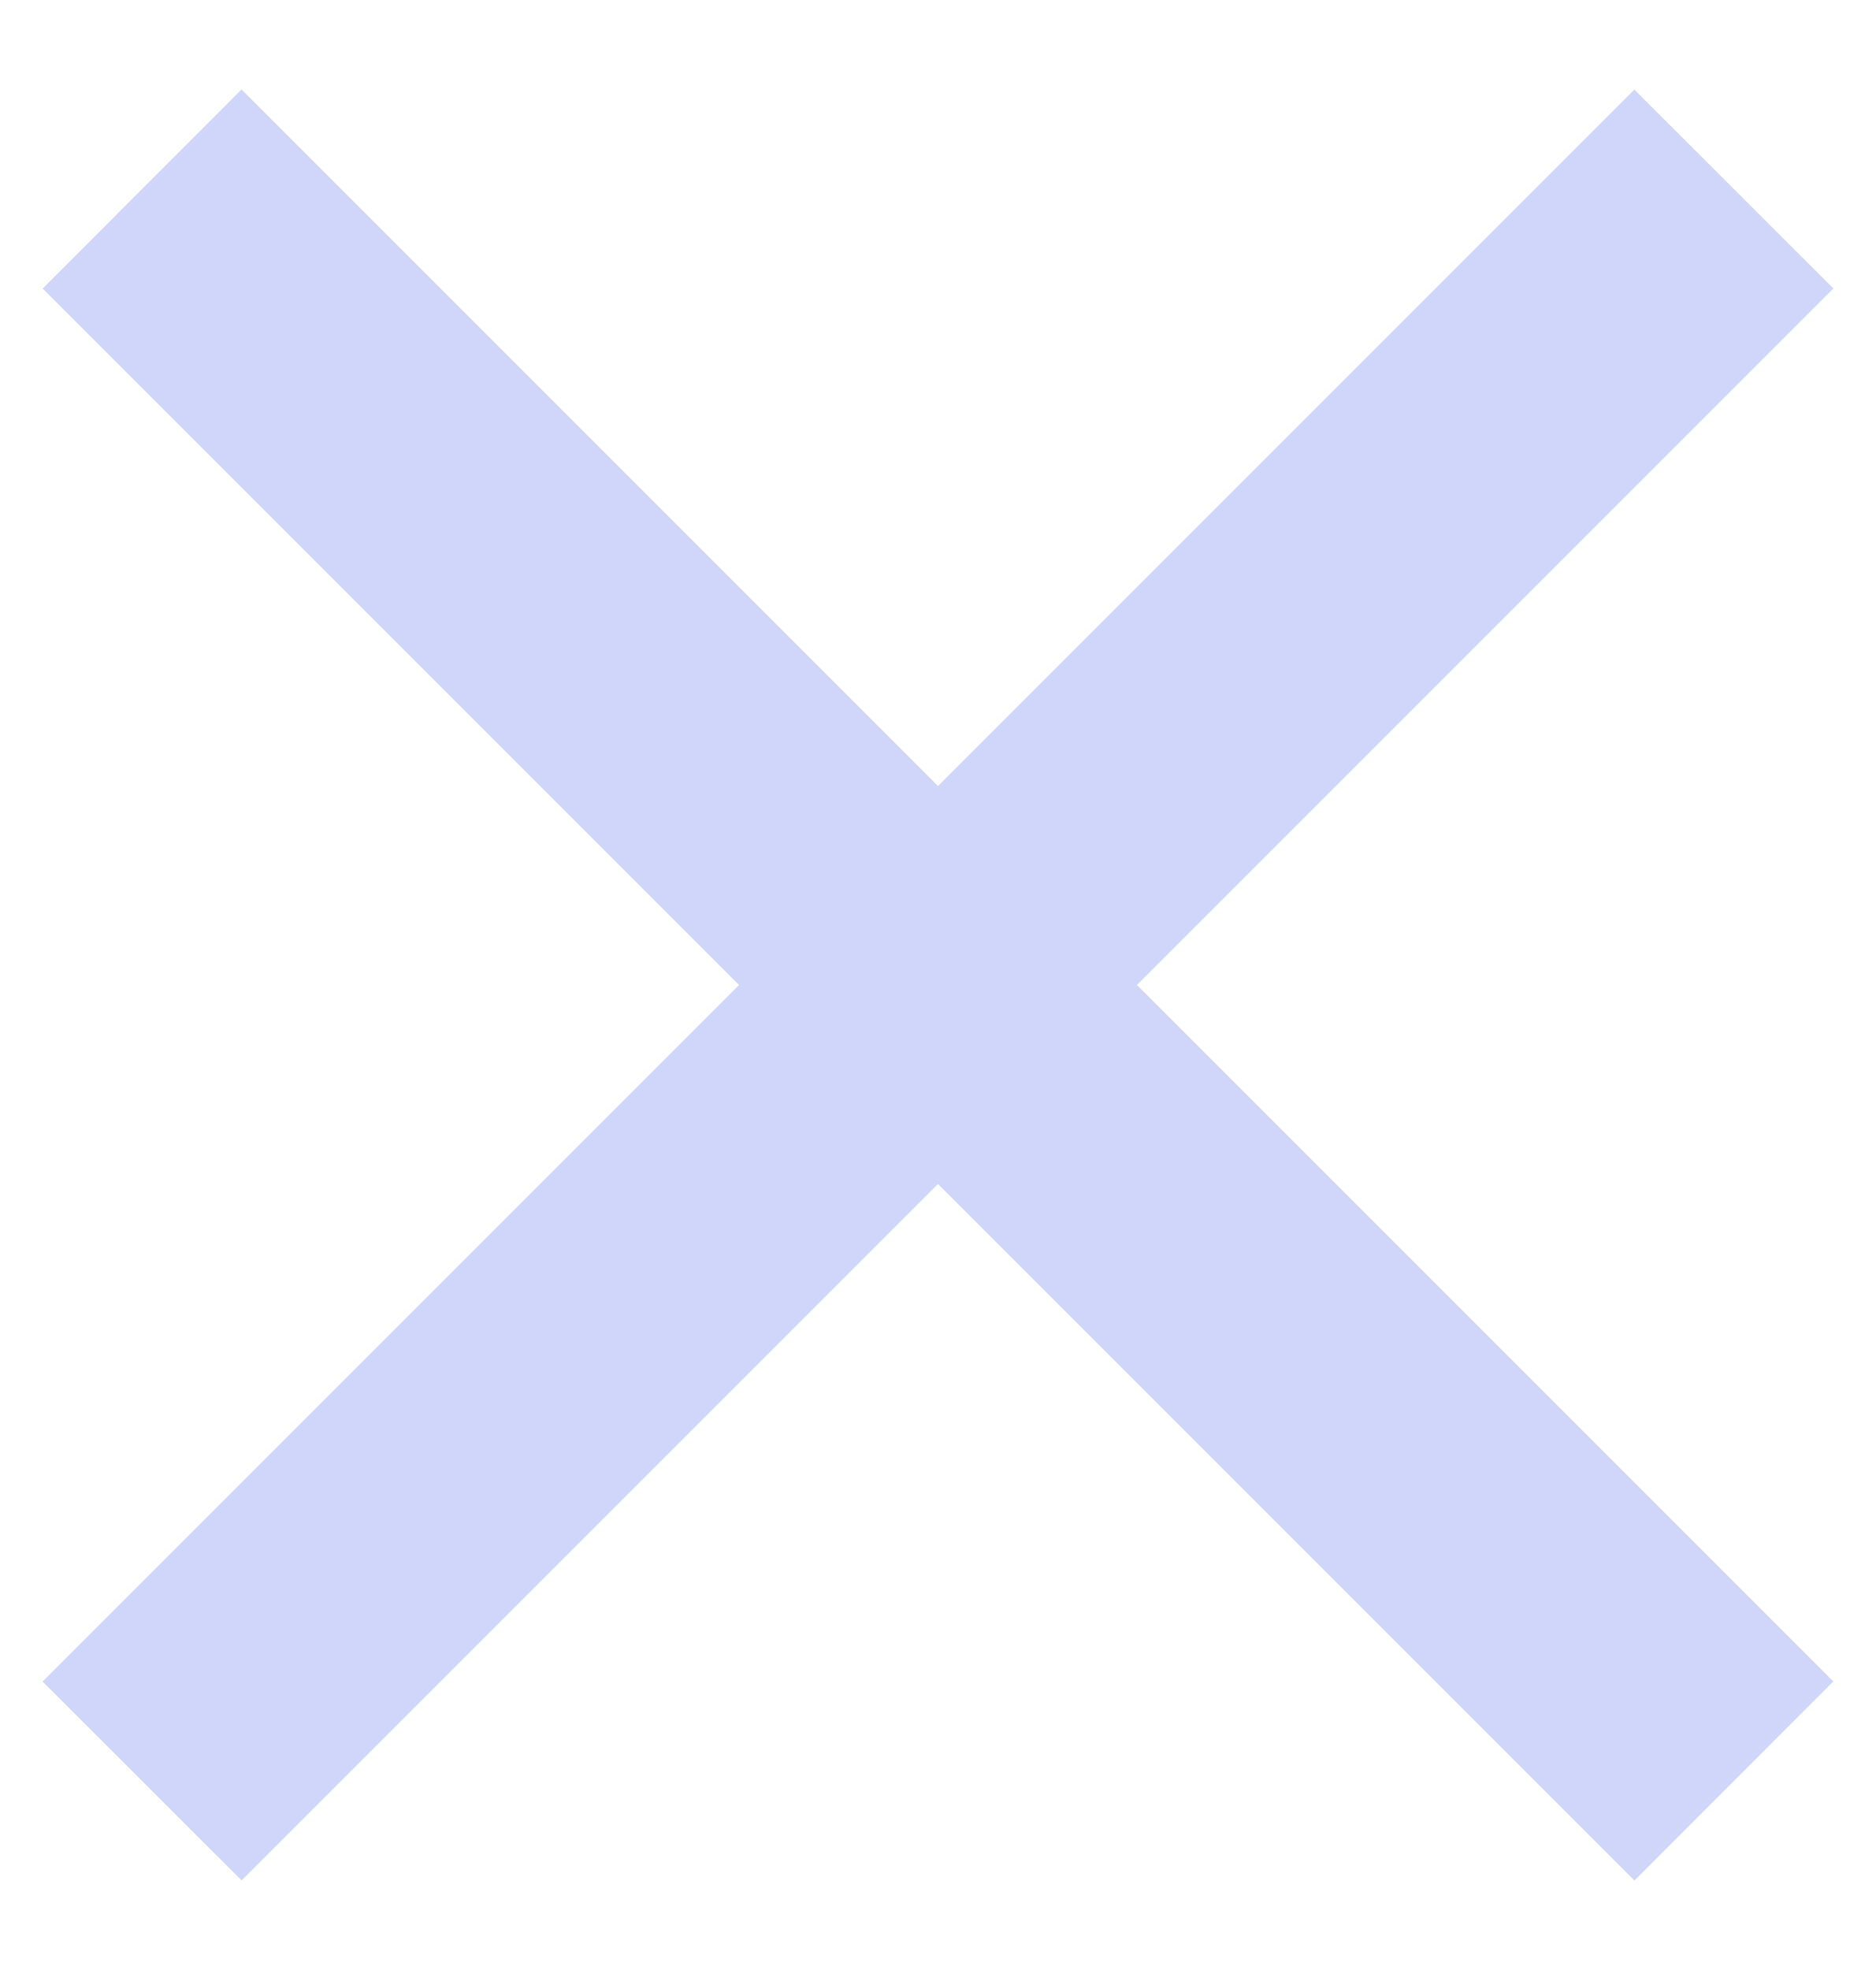
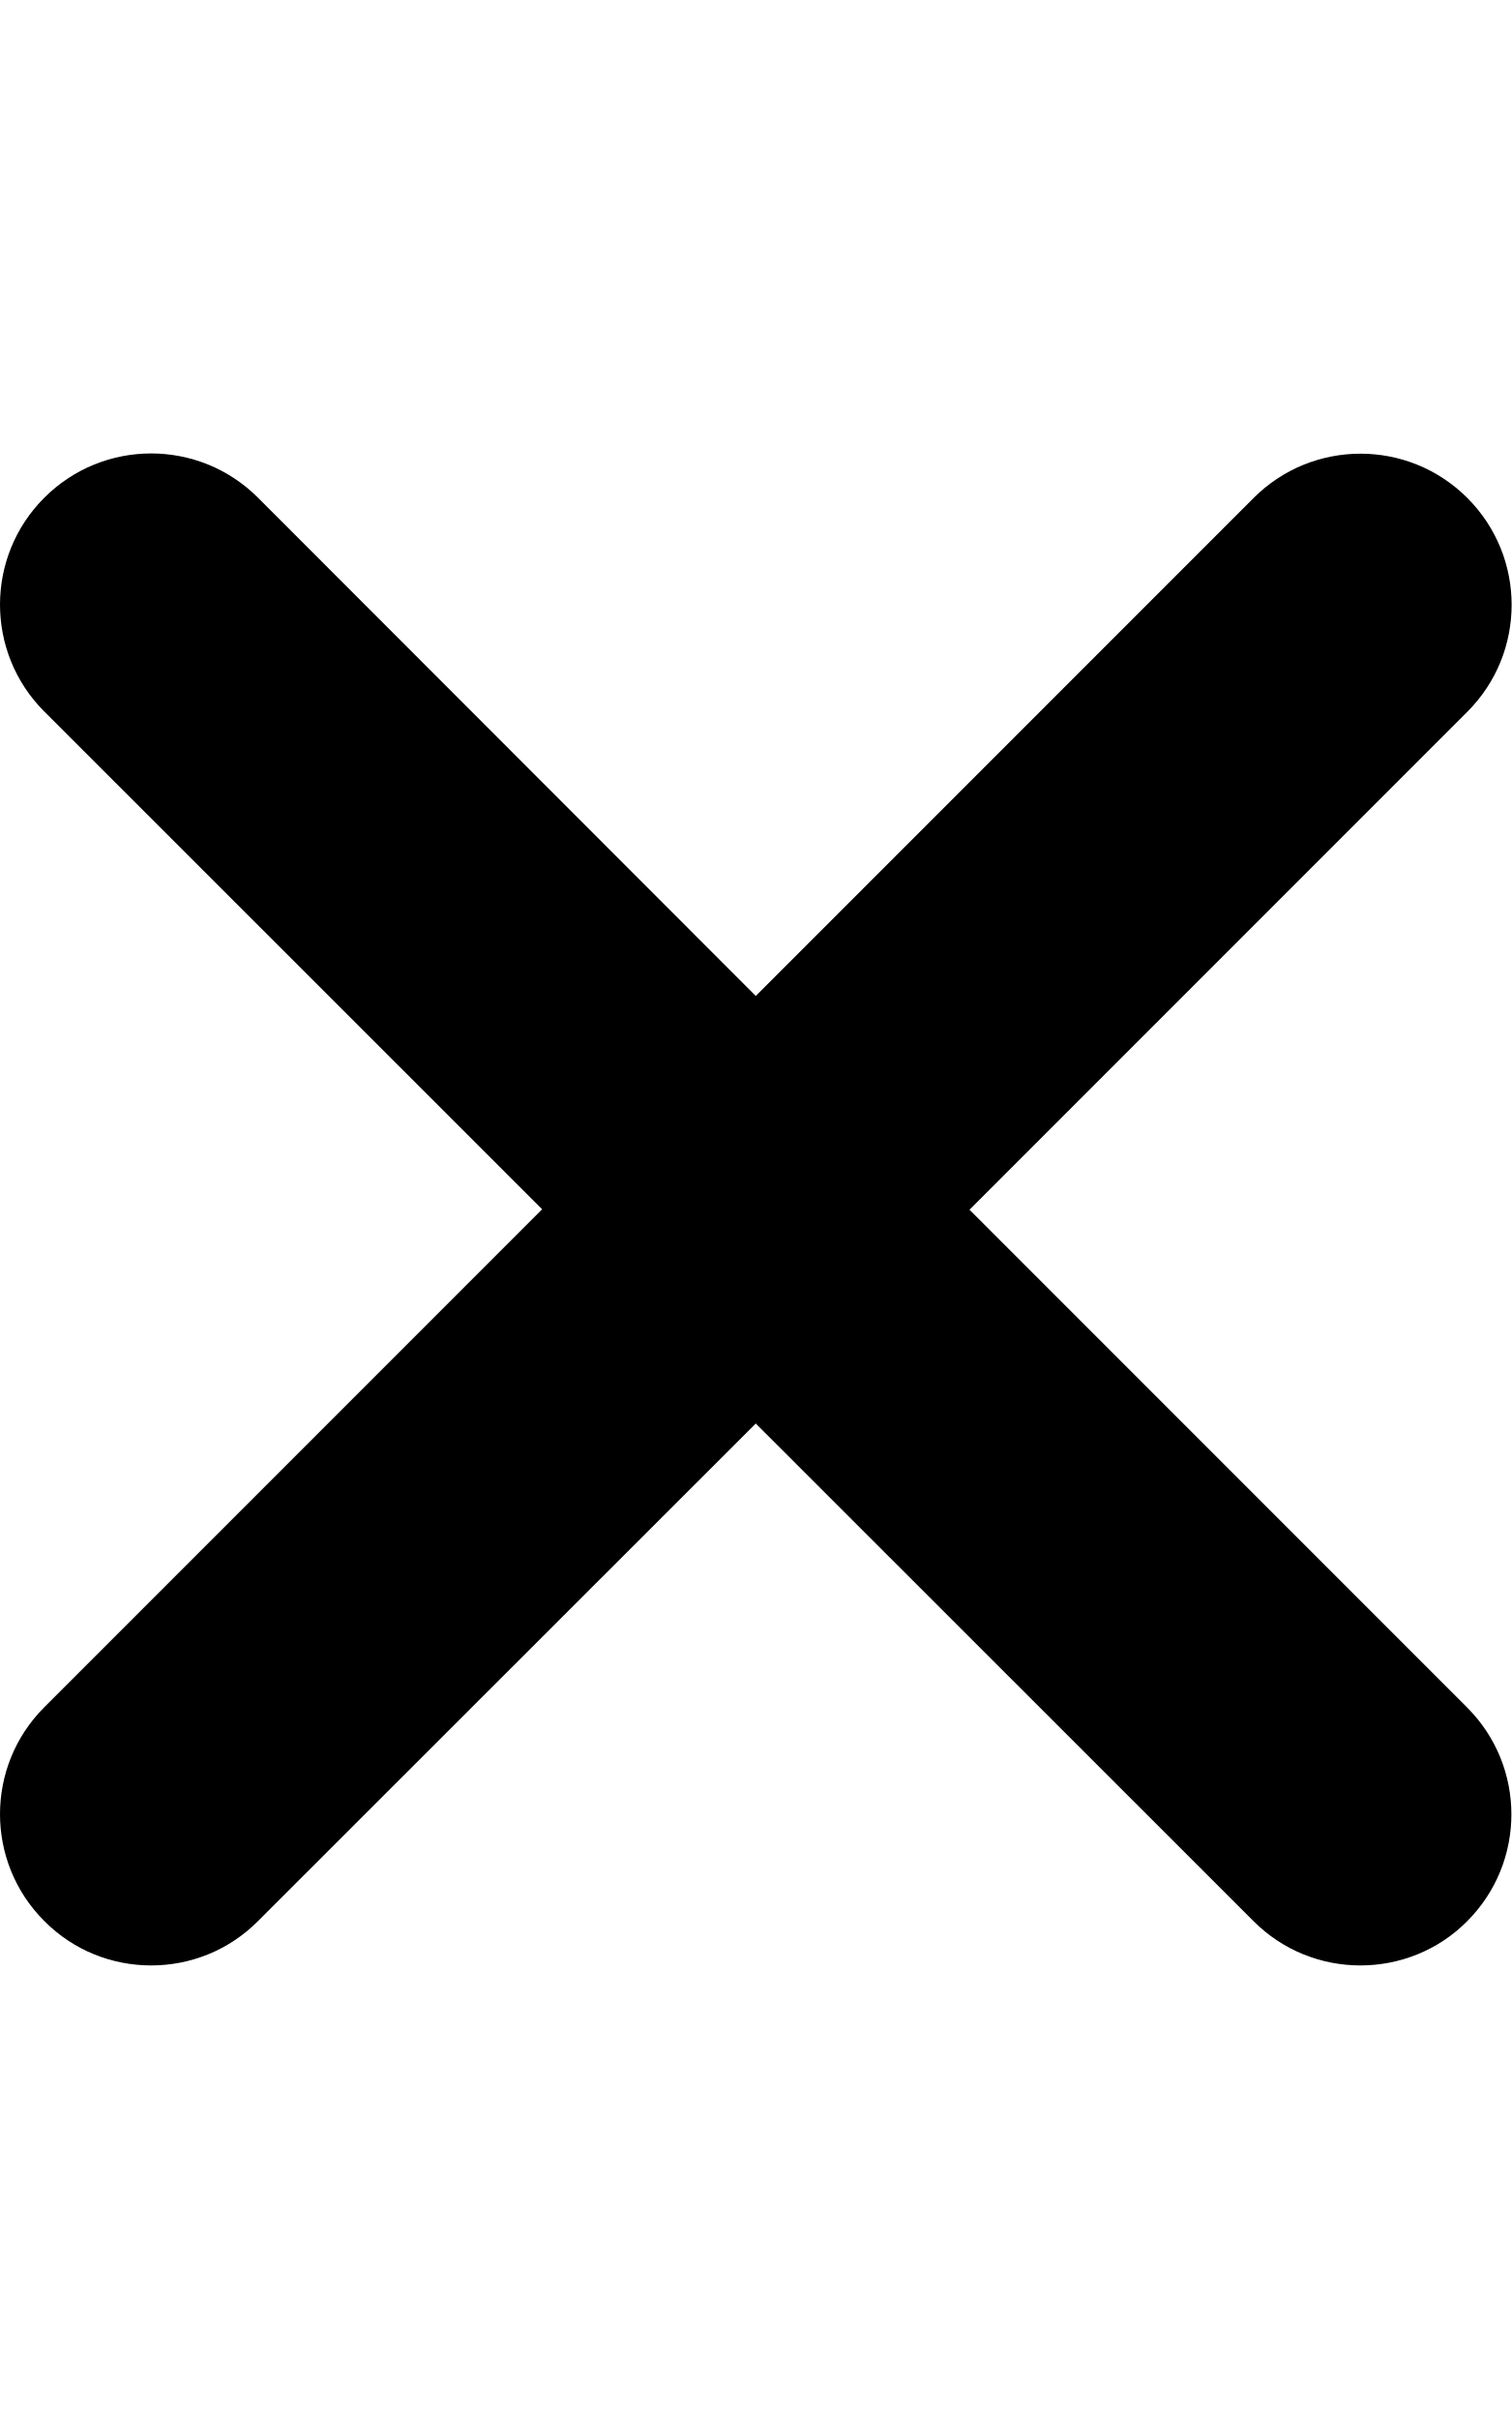
- <svg xmlns="http://www.w3.org/2000/svg" width="20" height="21">
-   <g fill="#D0D6F9" fill-rule="evenodd">
-     <path d="M2.575.954l16.97 16.97-2.12 2.122L.455 3.076z" />
-     <path d="M.454 17.925L17.424.955l2.122 2.12-16.97 16.97z" />
-   </g>
+ <svg xmlns="http://www.w3.org/2000/svg" viewBox="0 0 320 512">
+   <path d="M310.6 361.4c12.5 12.5 12.5 32.75 0 45.25C304.4 412.9 296.2 416 288 416s-16.38-3.125-22.62-9.375L160 301.3L54.63 406.6C48.38 412.9 40.19 416 32 416S15.63 412.9 9.375 406.6c-12.5-12.5-12.5-32.75 0-45.25l105.4-105.4L9.375 150.6c-12.5-12.5-12.5-32.75 0-45.25s32.75-12.5 45.25 0L160 210.8l105.4-105.4c12.5-12.5 32.75-12.5 45.25 0s12.5 32.75 0 45.25l-105.4 105.4L310.6 361.4z" />
</svg>
